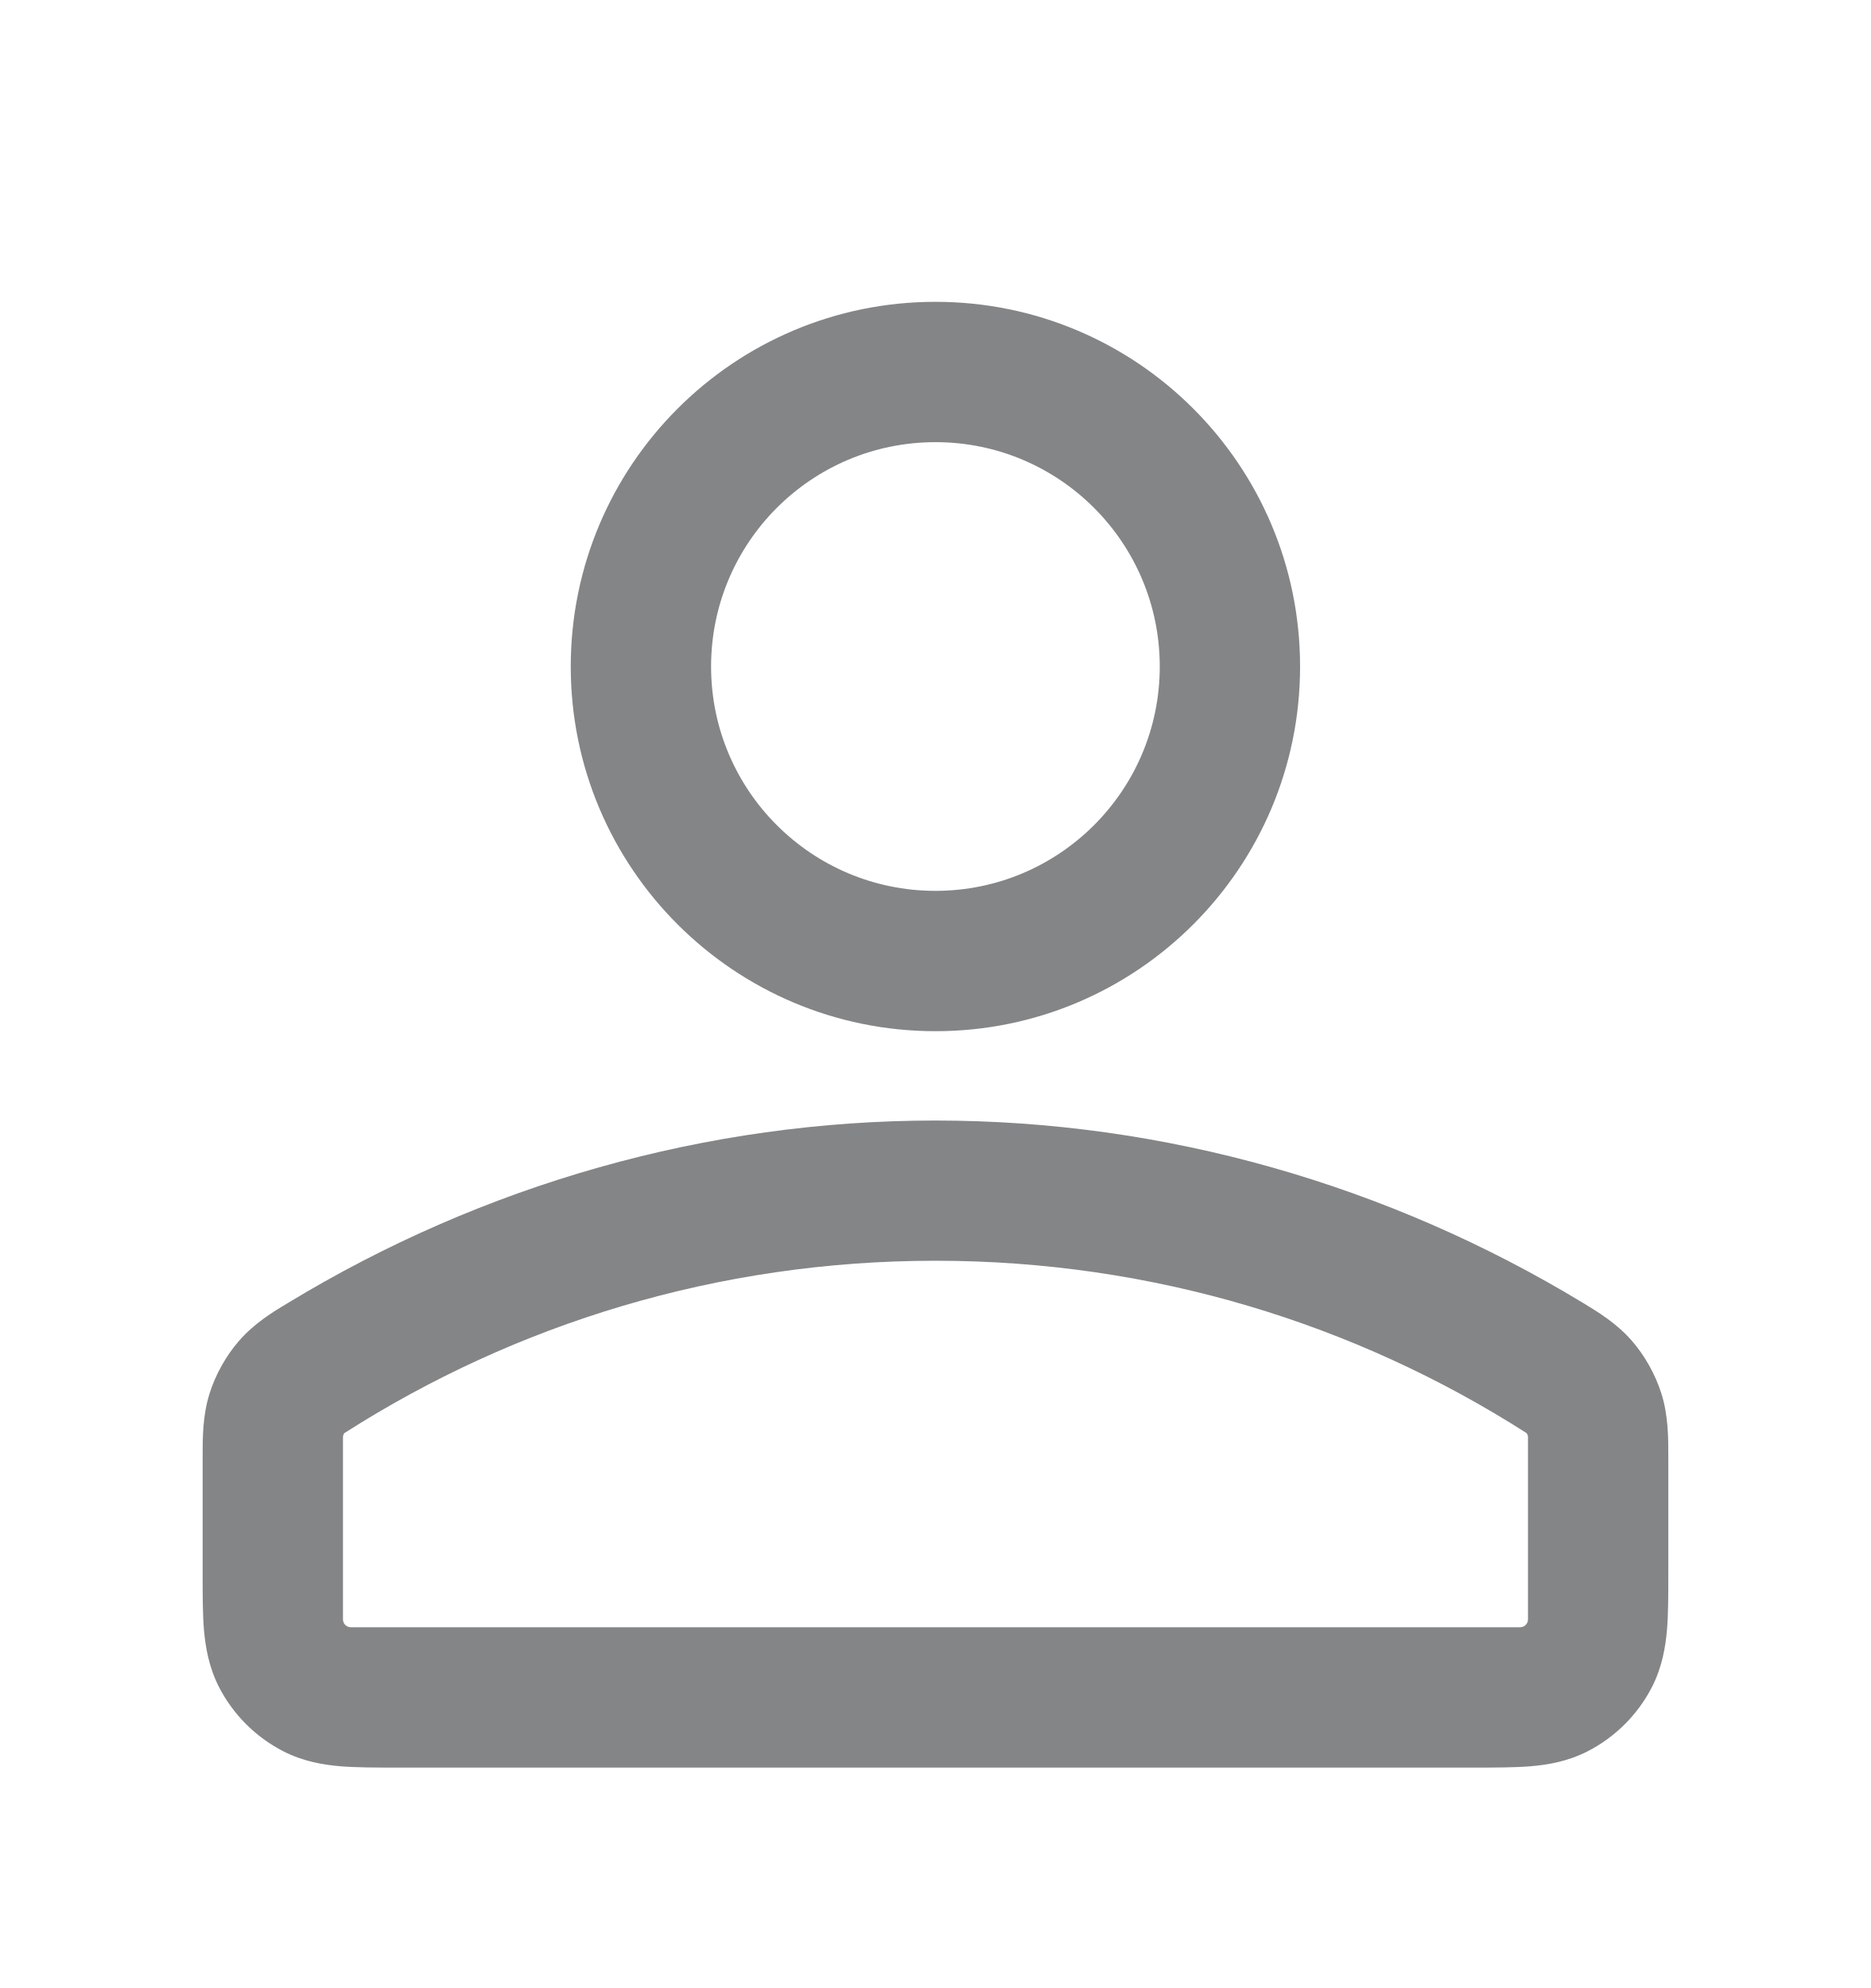
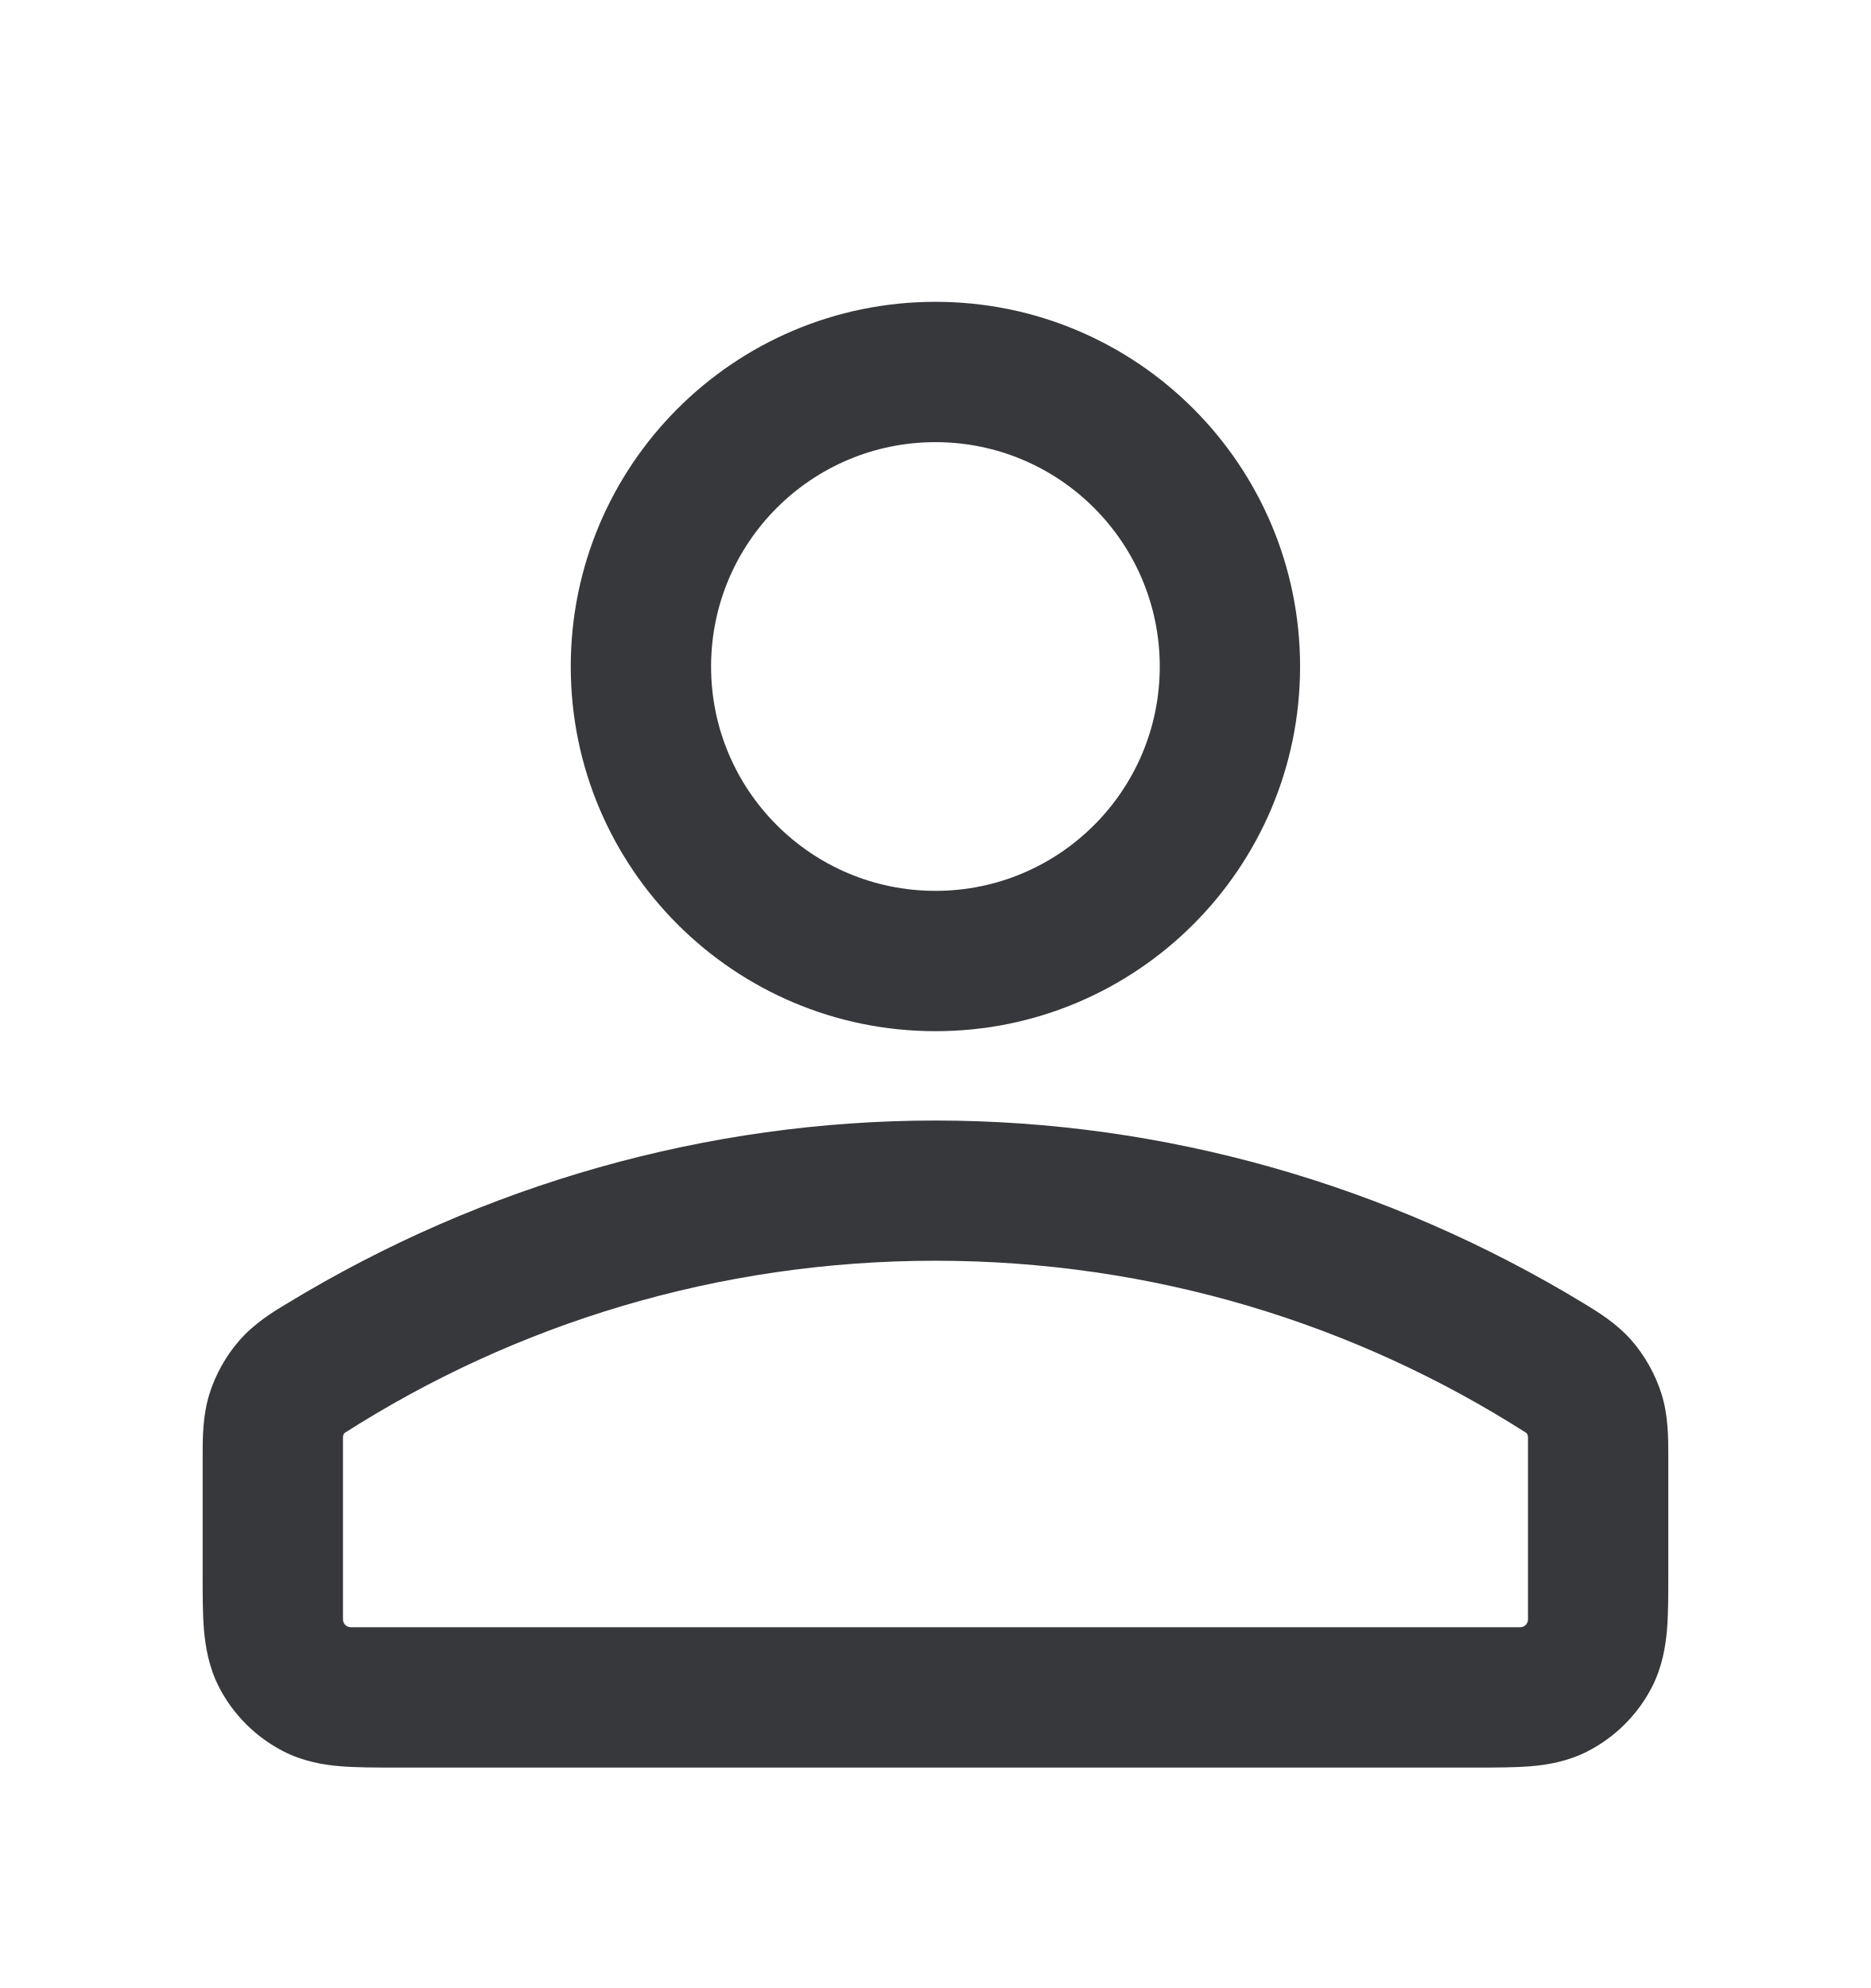
<svg xmlns="http://www.w3.org/2000/svg" width="16" height="17" viewBox="0 0 16 17" fill="none">
  <mask id="mask0_2551_59767" style="mask-type:alpha" maskUnits="userSpaceOnUse" x="0" y="0" width="16" height="17">
    <path fill-rule="evenodd" clip-rule="evenodd" d="M6.081 5.7C6.081 4.64 6.94 3.781 8 3.781C9.059 3.781 9.918 4.64 9.918 5.7C9.918 6.759 9.059 7.618 8 7.618C6.94 7.618 6.081 6.759 6.081 5.7ZM8 2.581C6.278 2.581 4.881 3.977 4.881 5.7C4.881 7.422 6.278 8.818 8 8.818C9.722 8.818 11.118 7.422 11.118 5.7C11.118 3.977 9.722 2.581 8 2.581ZM8 9.582C9.955 9.582 11.87 10.13 13.54 11.143C13.668 11.221 13.824 11.315 13.955 11.465C14.066 11.592 14.156 11.754 14.207 11.914C14.268 12.105 14.267 12.298 14.267 12.46L14.267 13.468C14.267 13.637 14.267 13.799 14.256 13.935C14.243 14.083 14.215 14.253 14.129 14.423C14.007 14.662 13.813 14.855 13.575 14.977C13.405 15.063 13.235 15.092 13.087 15.104C12.951 15.115 12.789 15.115 12.62 15.115H3.38C3.211 15.115 3.049 15.115 2.913 15.104C2.765 15.092 2.595 15.063 2.425 14.977C2.187 14.855 1.993 14.662 1.871 14.423C1.785 14.253 1.757 14.083 1.744 13.935C1.733 13.799 1.733 13.637 1.733 13.468L1.733 12.46C1.733 12.298 1.732 12.105 1.793 11.914C1.843 11.754 1.934 11.592 2.045 11.465C2.176 11.315 2.332 11.22 2.461 11.143C4.13 10.129 6.045 9.582 8 9.582ZM2.948 12.253C4.407 11.321 6.139 10.781 8 10.781C9.86 10.781 11.593 11.321 13.052 12.253C13.054 12.255 13.067 12.265 13.067 12.291V13.848C13.067 13.885 13.037 13.915 13 13.915H3C2.963 13.915 2.933 13.885 2.933 13.848V12.291C2.933 12.265 2.946 12.254 2.948 12.253Z" fill="#171719" />
  </mask>
  <g mask="url(#mask0_2551_59767)">
-     <rect y="0.848" width="16" height="16" fill="#37383C" fill-opacity="0.61" />
+     <rect y="0.848" width="16" height="16" fill="#37383C" fillOpacity="0.61" />
  </g>
</svg>
